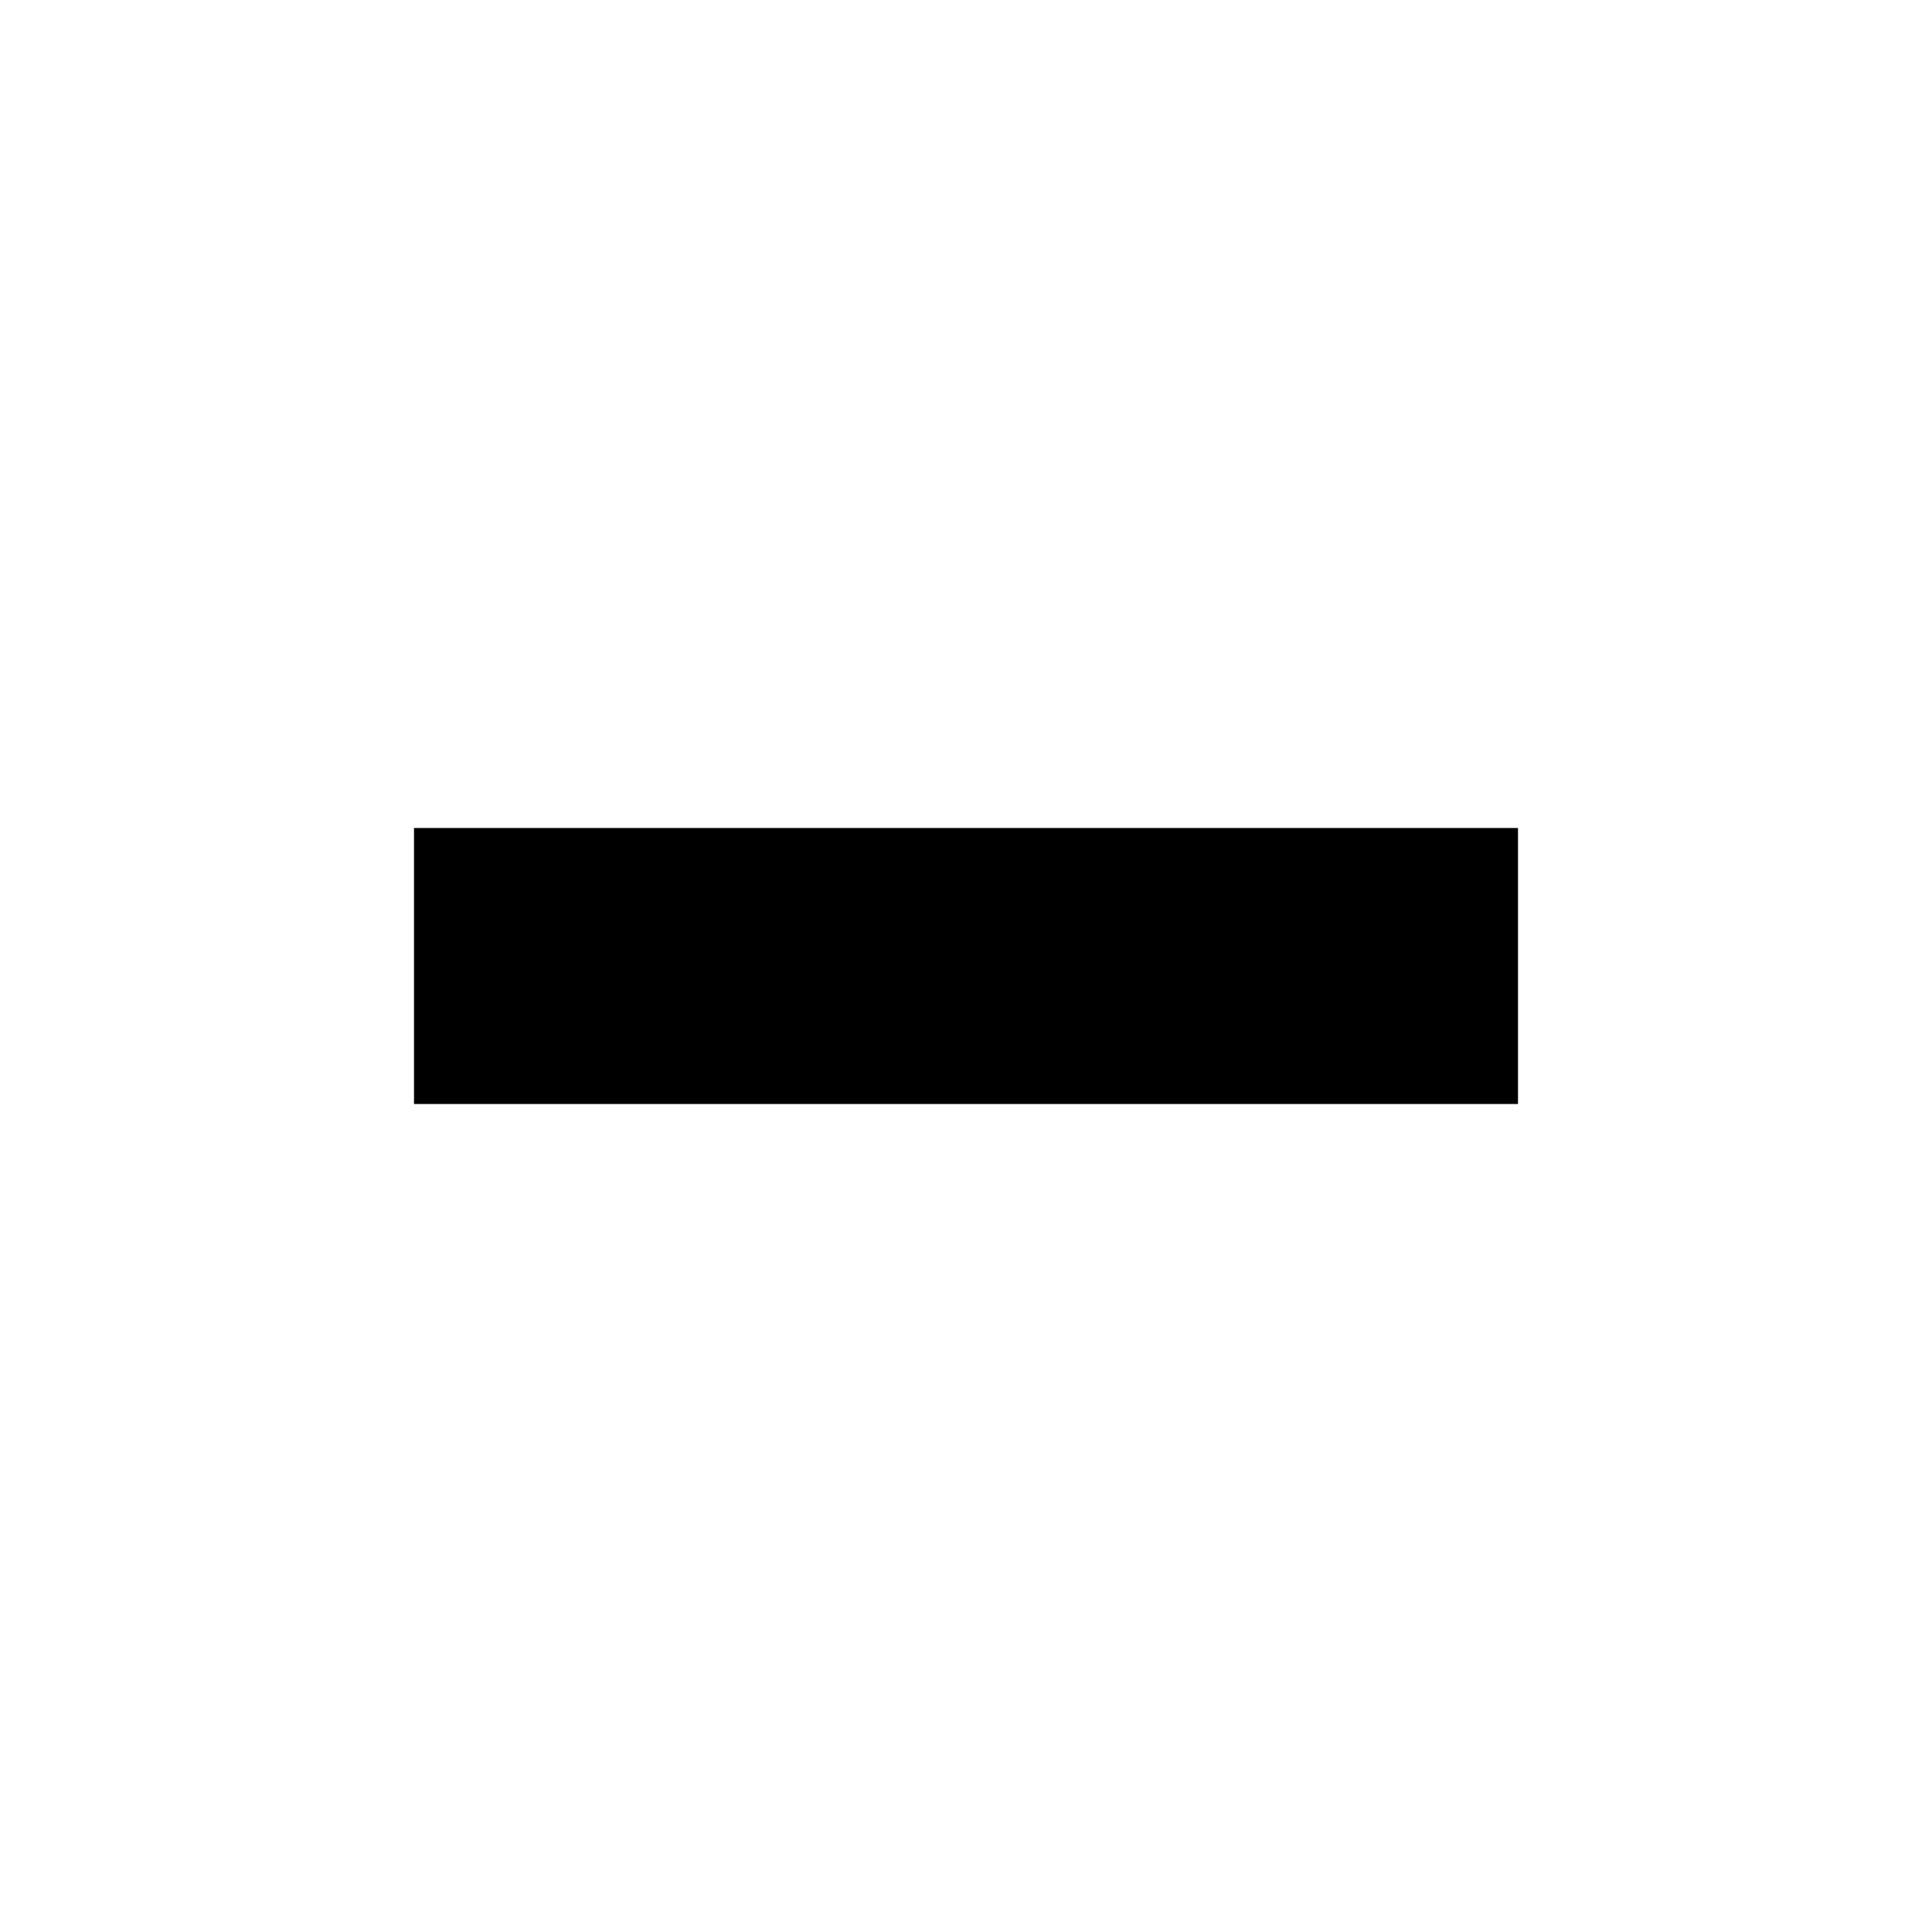
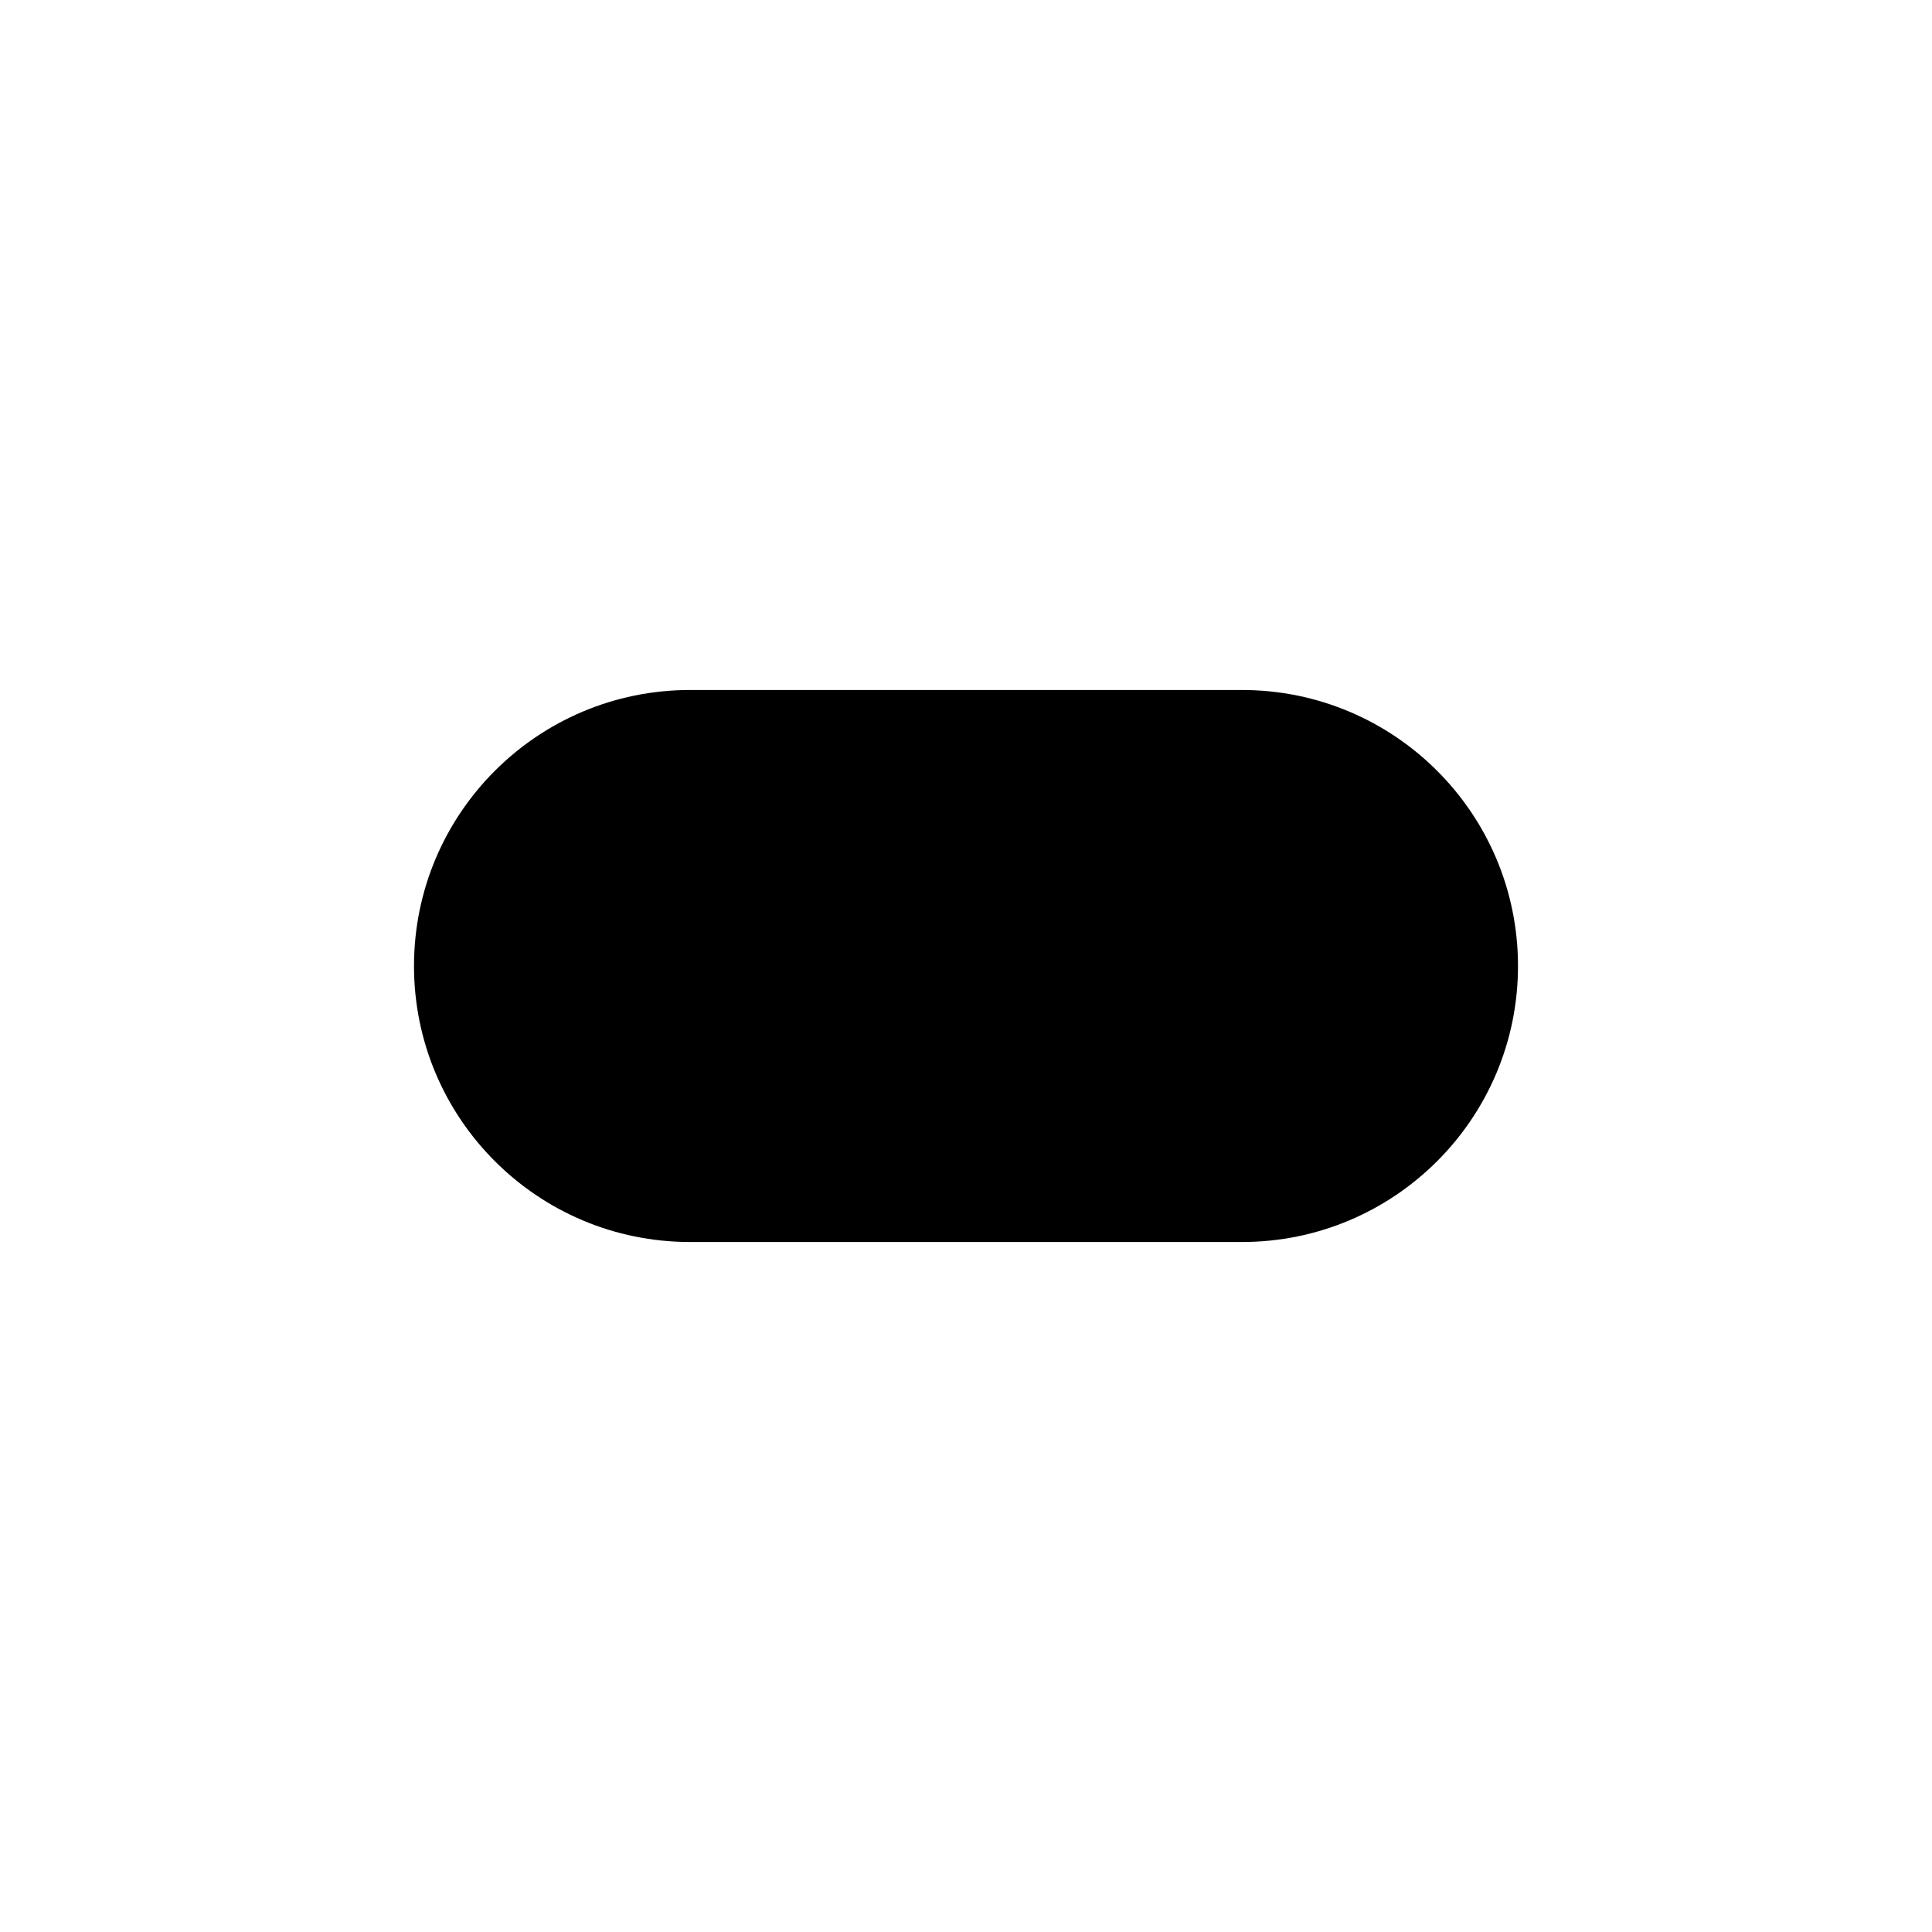
<svg xmlns="http://www.w3.org/2000/svg" width="14" height="14" viewBox="0 0 14 14" version="1.1" id="svg4">
  <defs id="defs8" />
-   <path d="m 3,6 v 2 h 8 V 6 Z" id="path2" style="stroke-width:1" />
+   <rect style="fill:#000000;stroke-width:1.089" id="rect1061" width="8" height="4" x="3" y="5" rx="2" ry="2" />
</svg>
